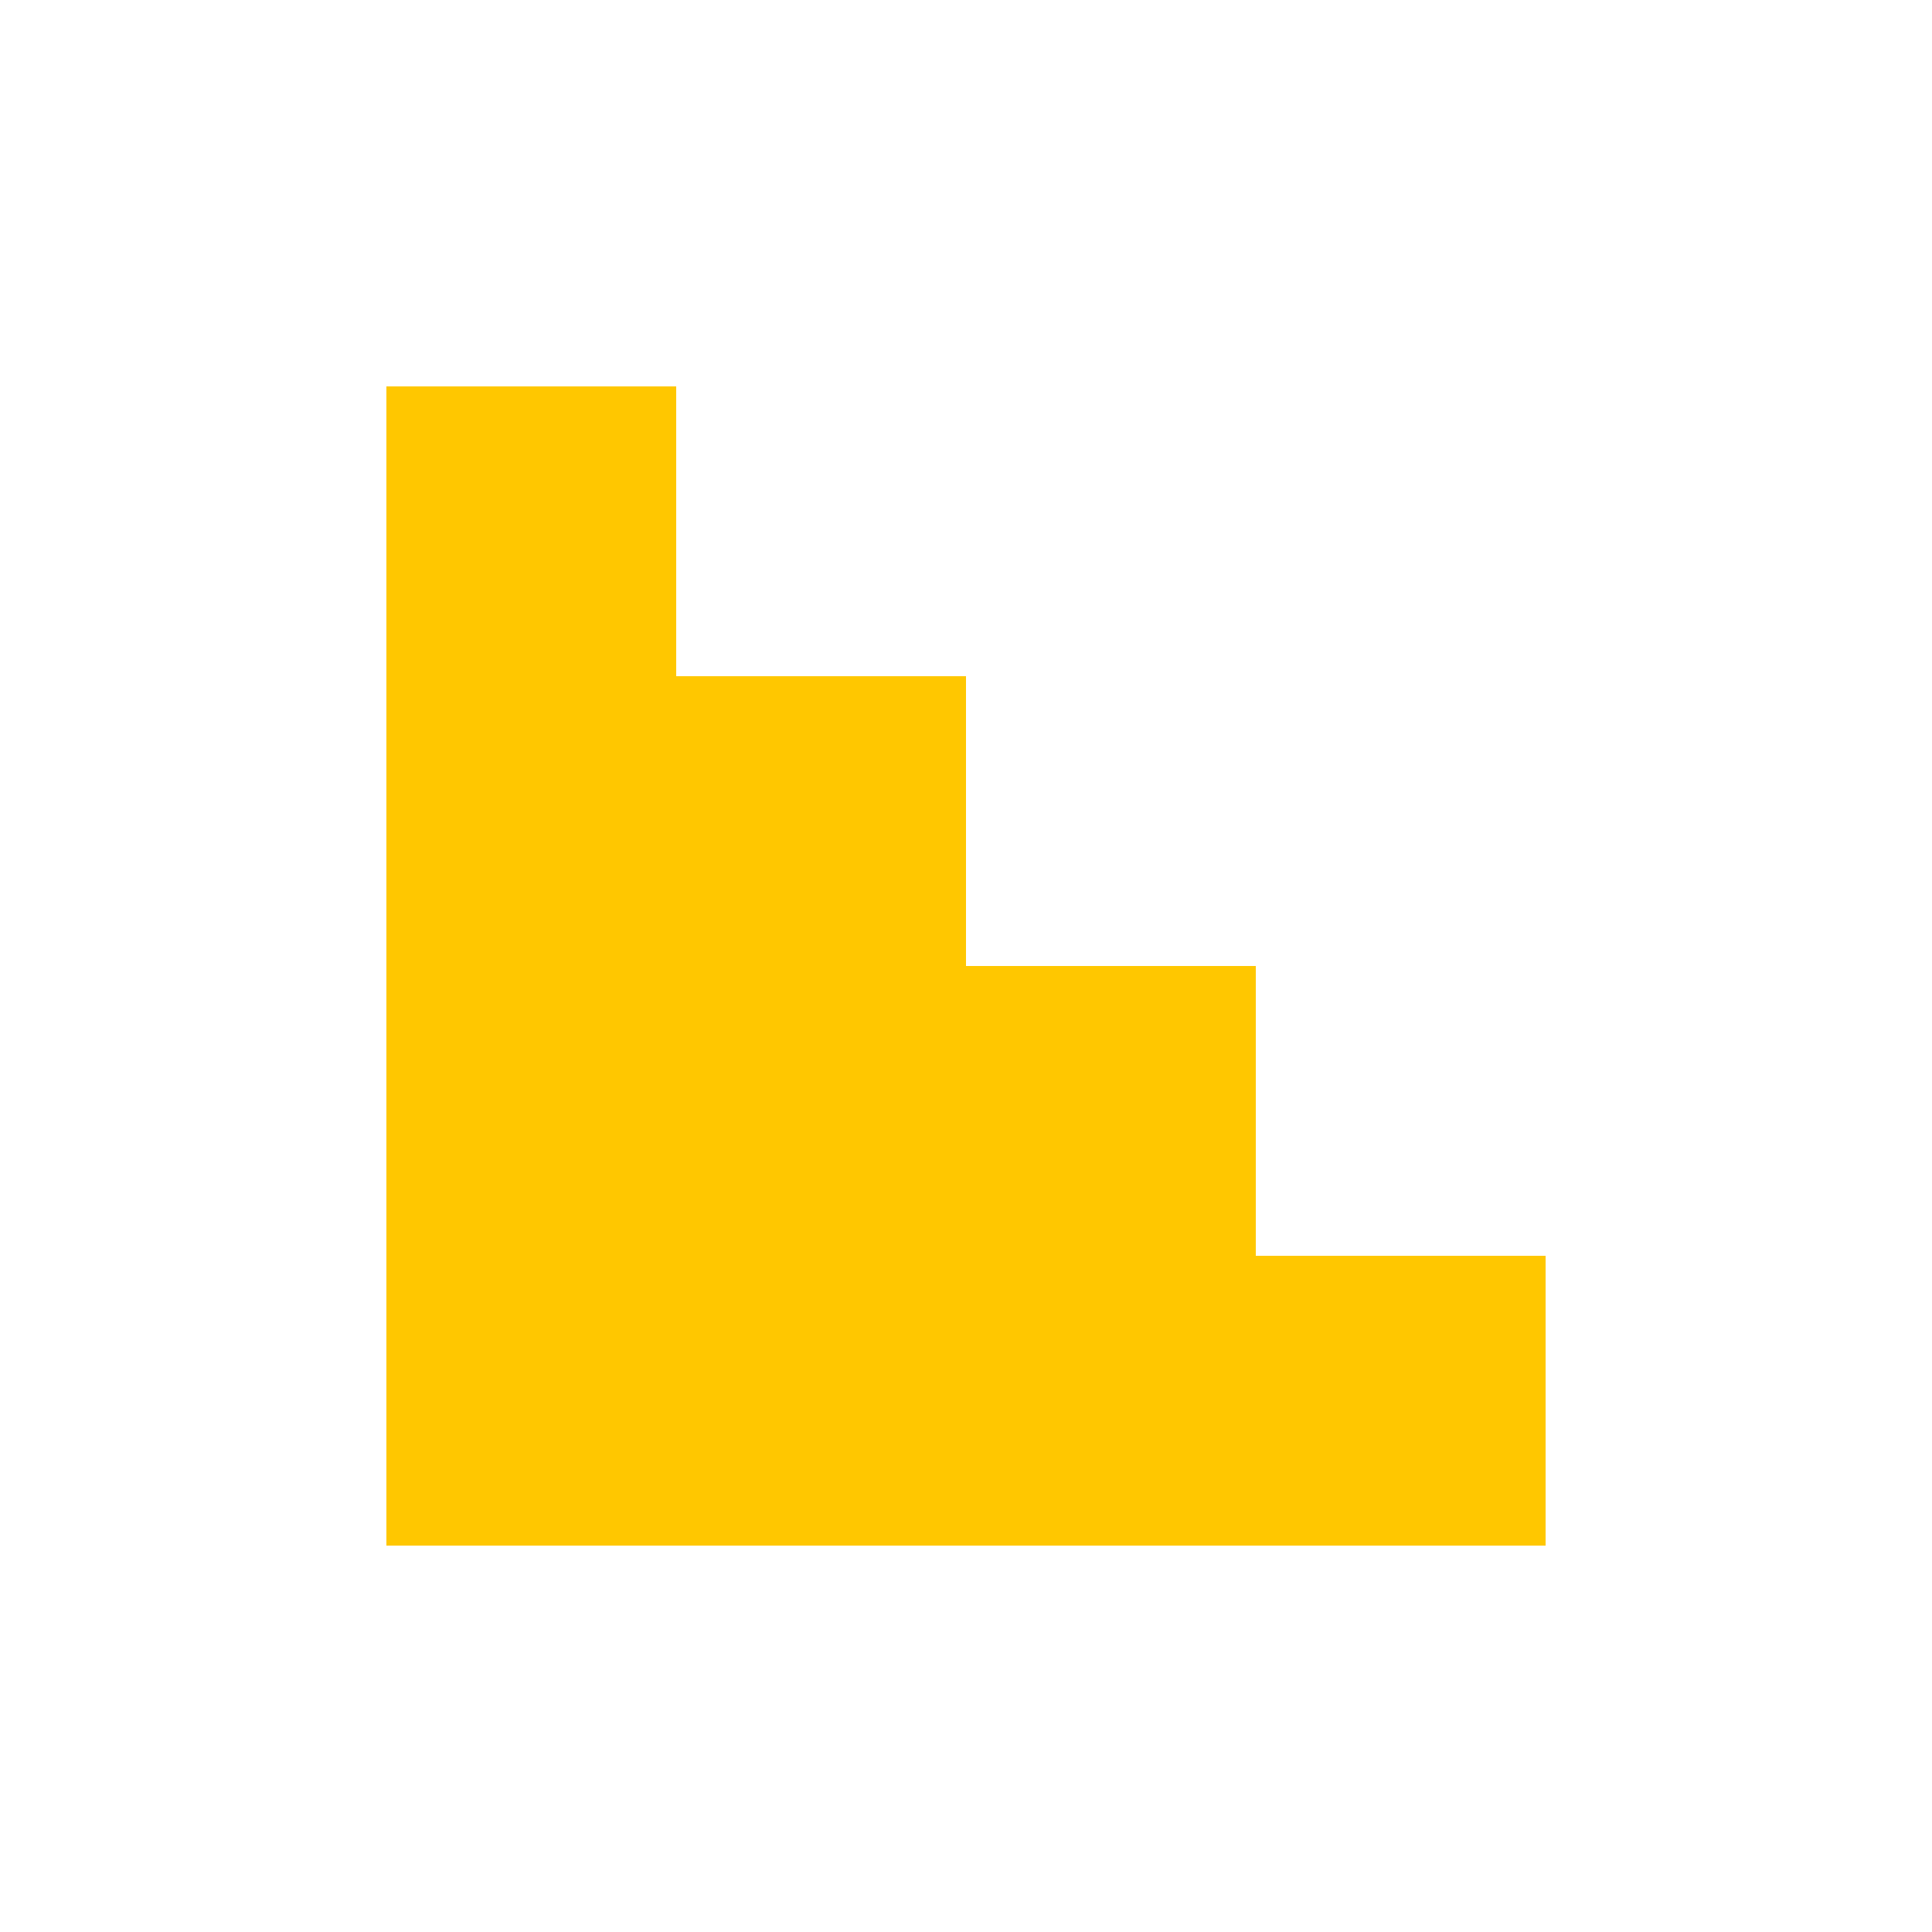
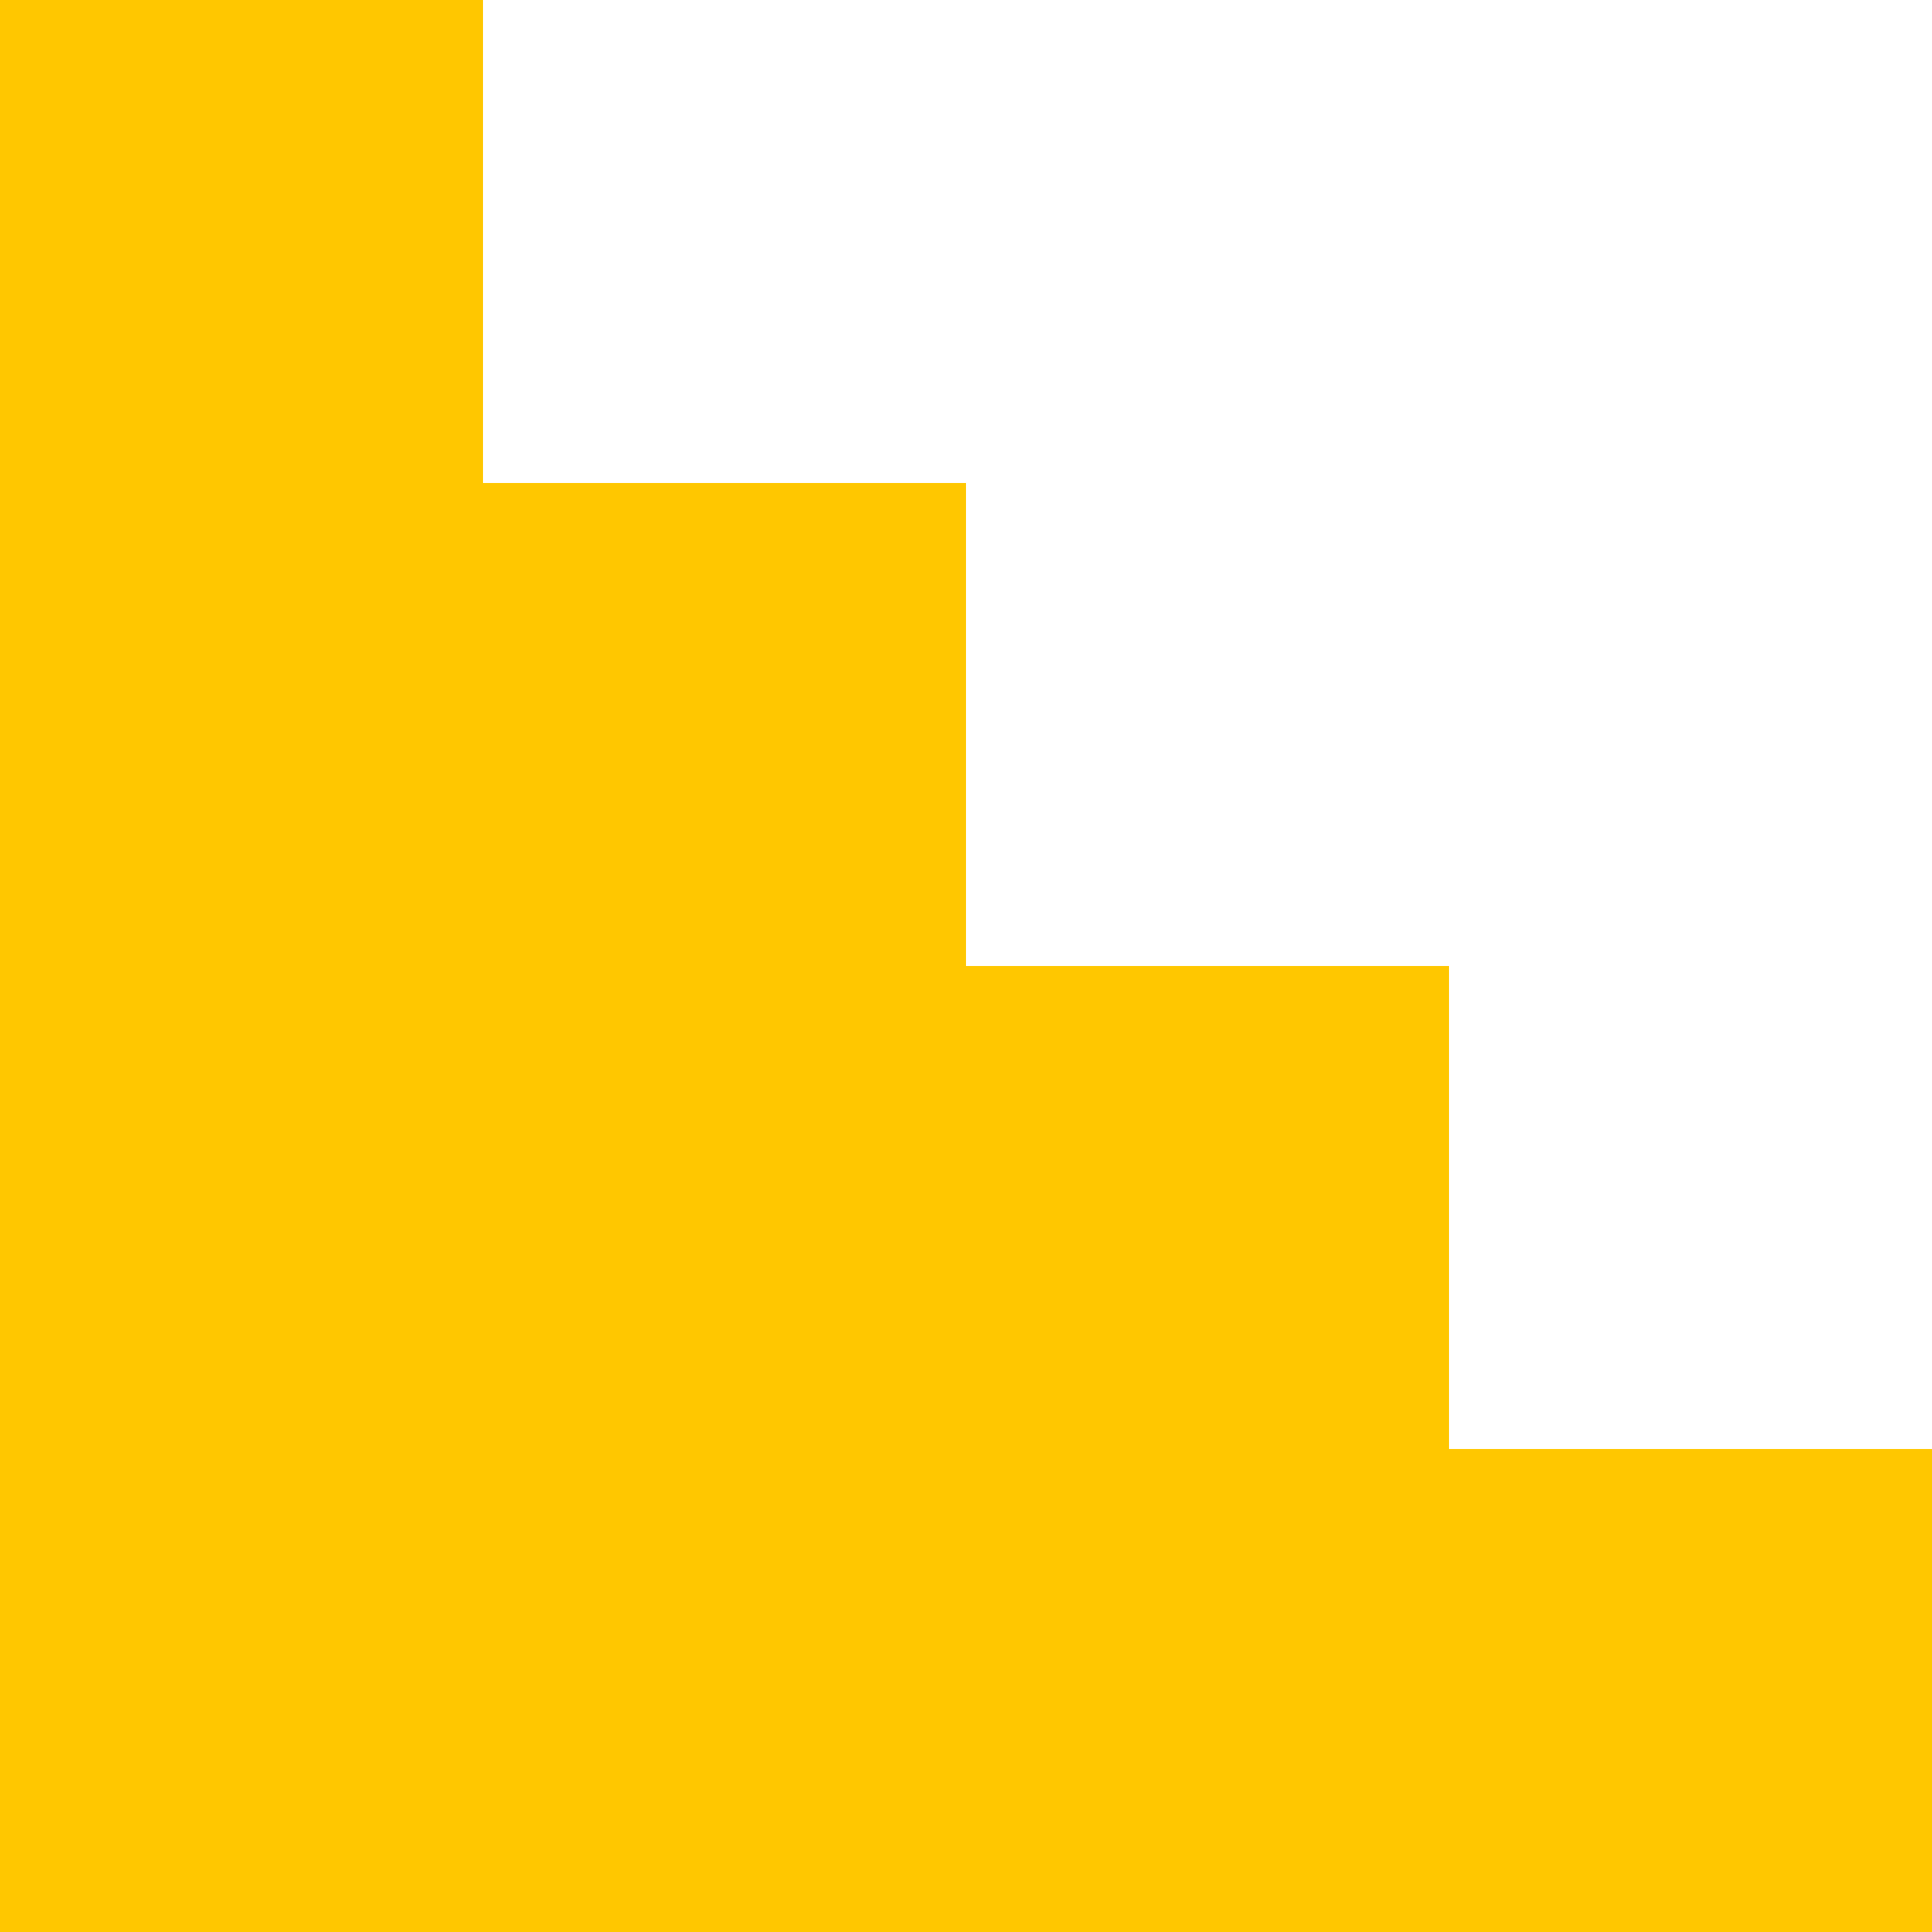
- <svg xmlns="http://www.w3.org/2000/svg" width="800" height="800" viewBox="0 0 800 800" fill="none">
-   <path d="M280 280L280 160L160 160L160 640H640V520H520V400H400V280L280 280Z" fill="#FFC700" />
+ <svg xmlns="http://www.w3.org/2000/svg" width="480" height="480" viewBox="0 0 480 480" fill="none">
+   <path d="M120 120L120 5.24537e-06L2.09815e-05 0L0 480H480V360H360V240H240V120L120 120Z" fill="#FFC700" />
</svg>
